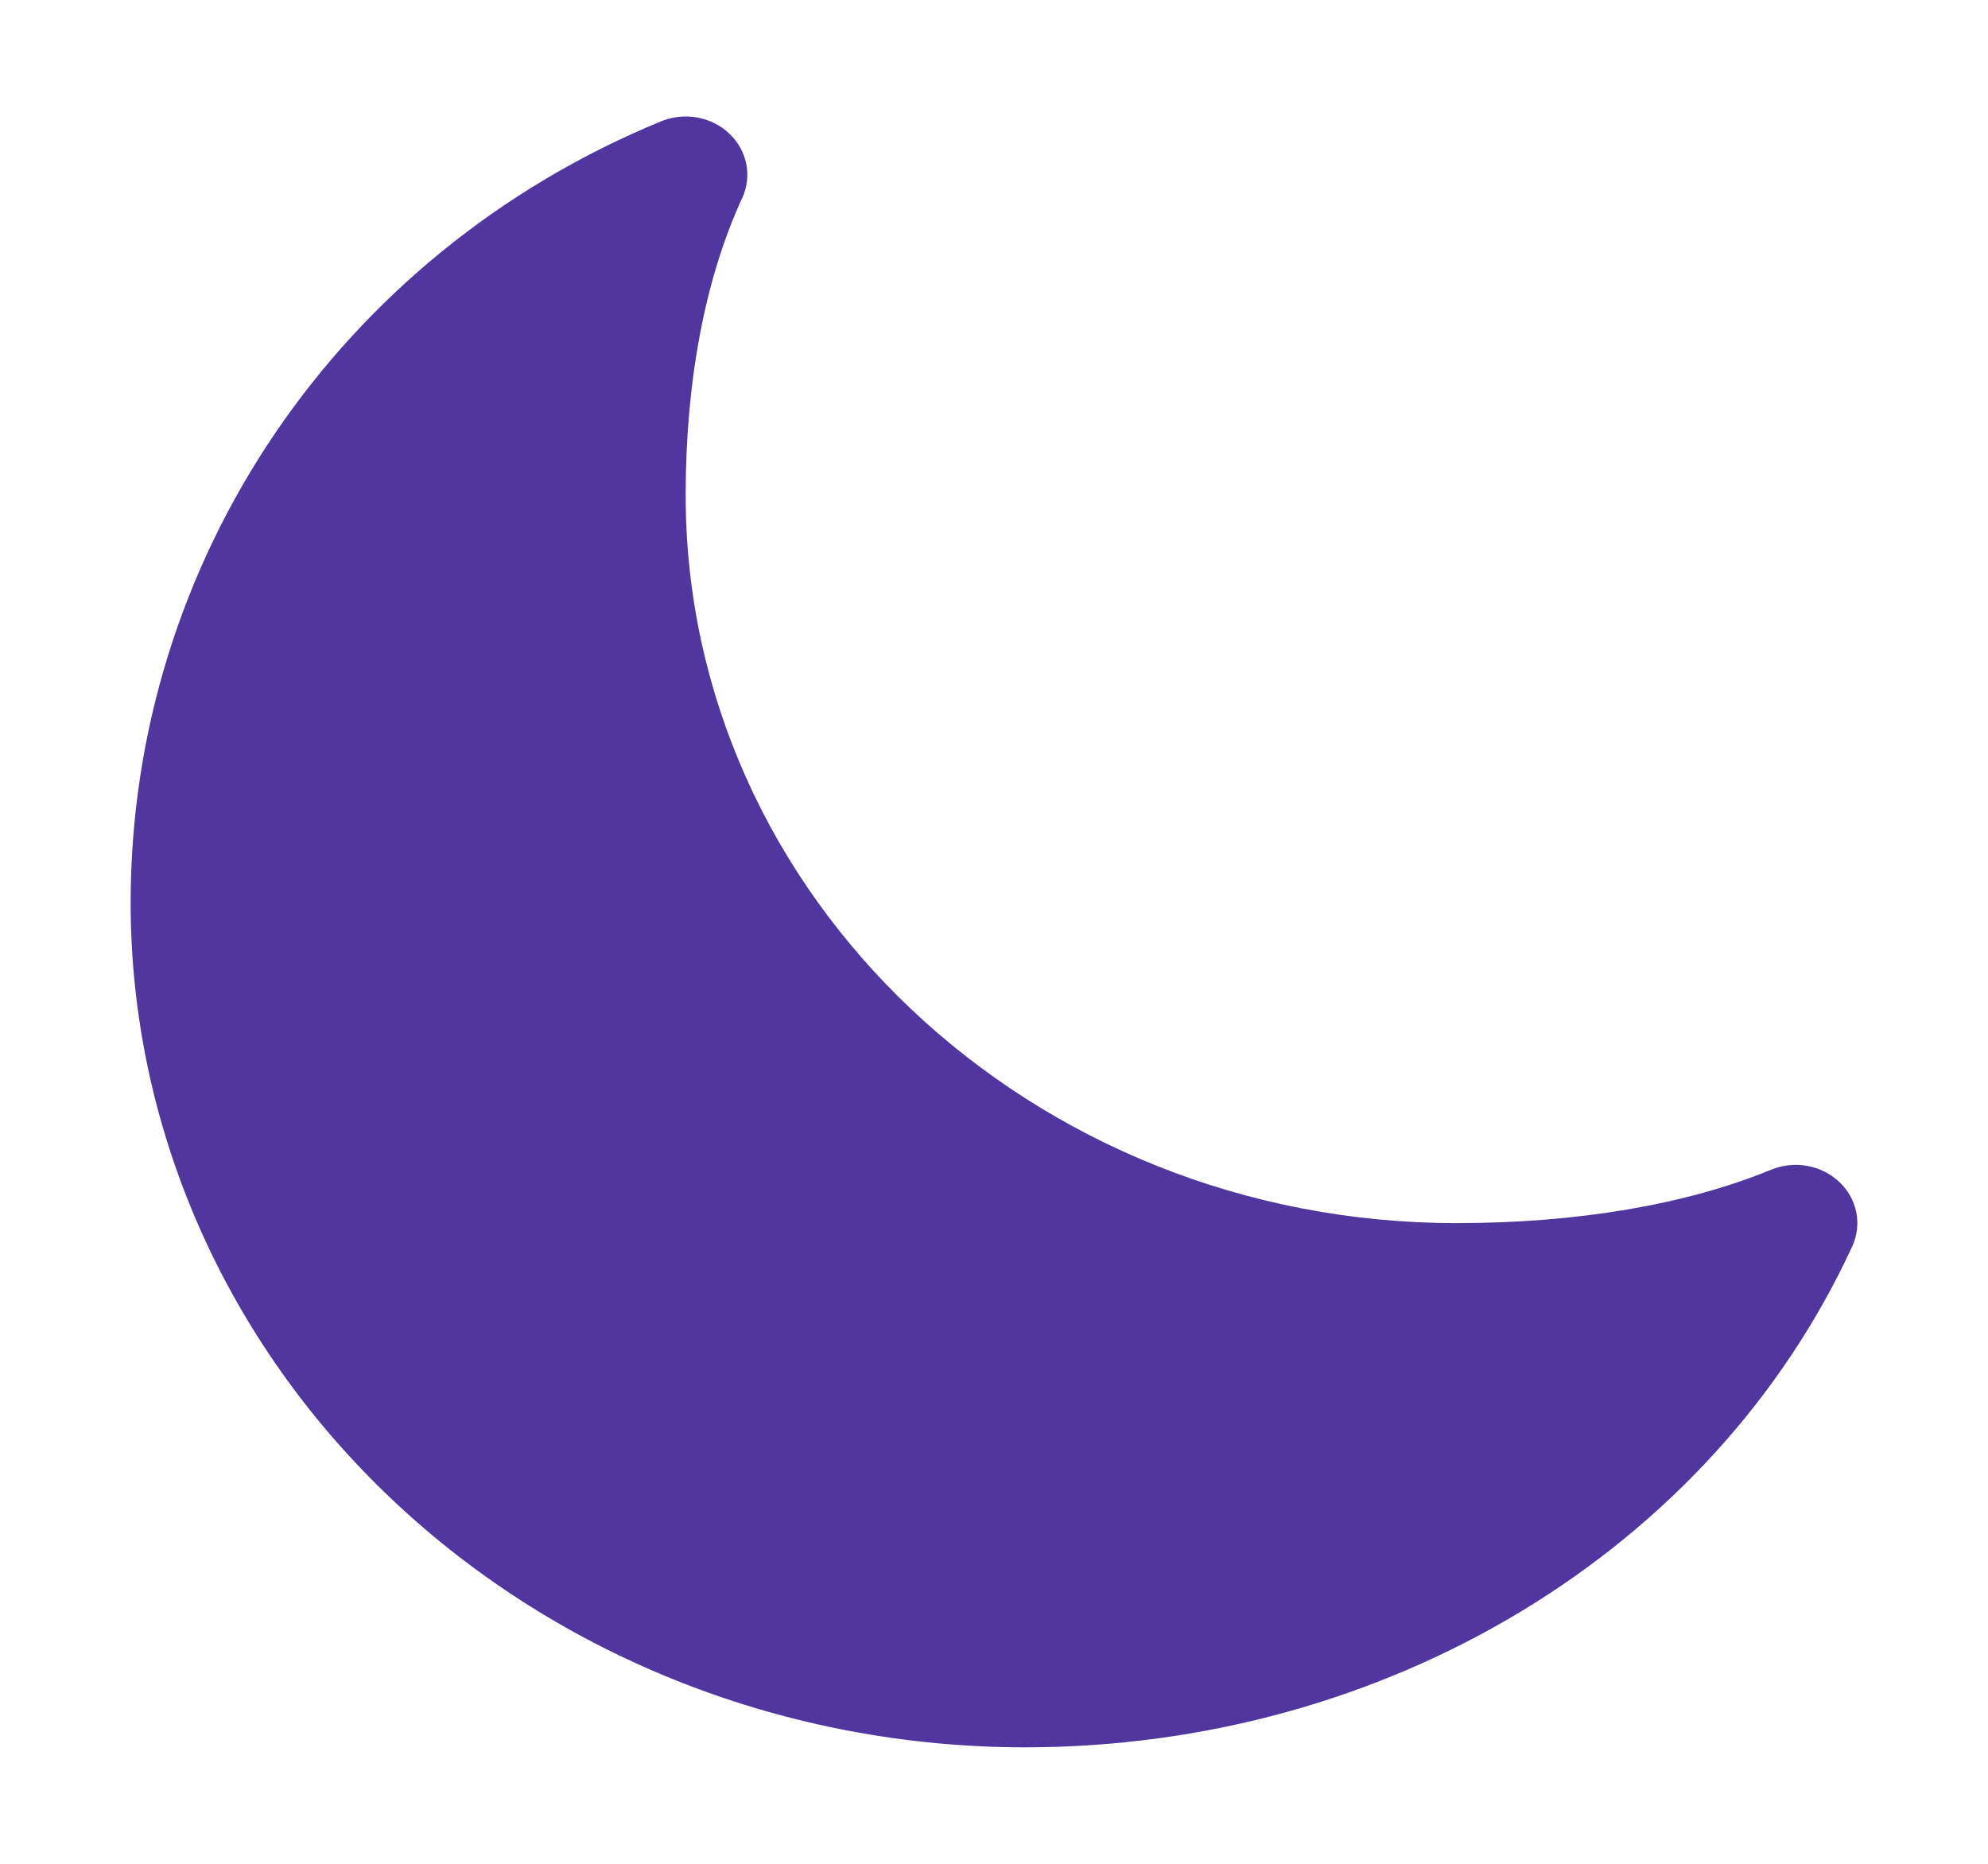
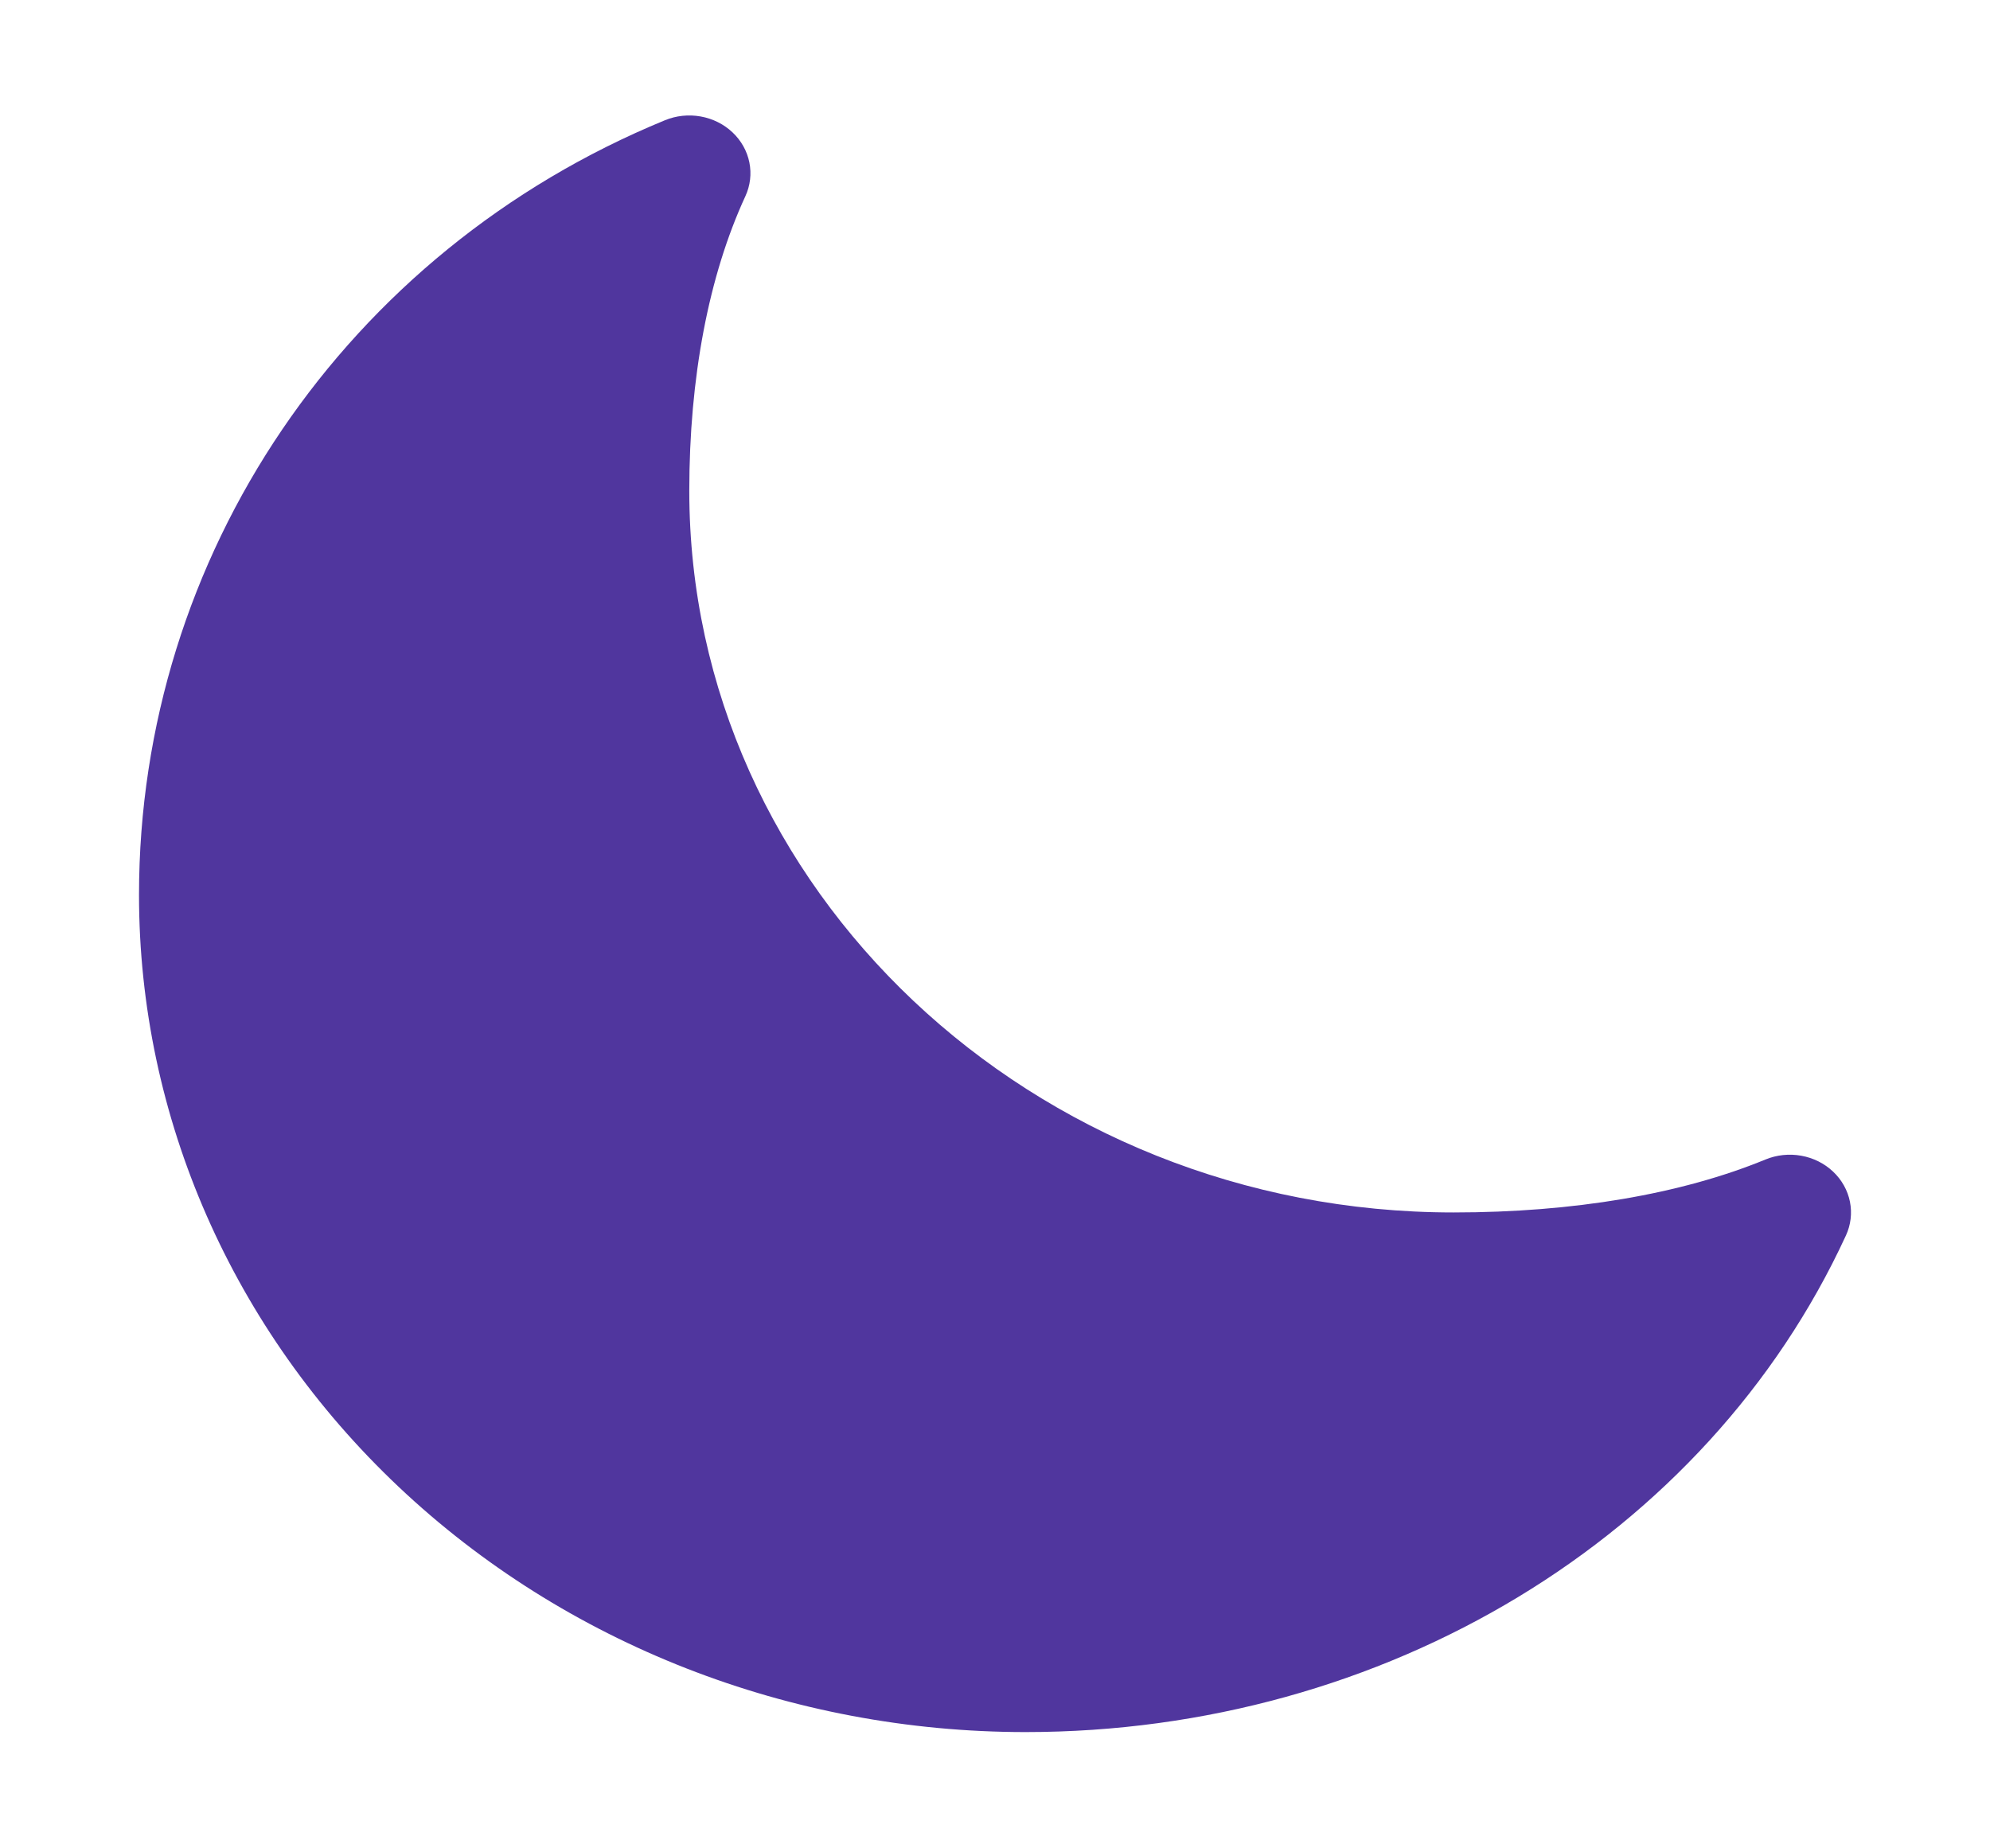
- <svg xmlns="http://www.w3.org/2000/svg" width="64" height="60" viewBox="0 0 72 68" fill="none">
+ <svg xmlns="http://www.w3.org/2000/svg" width="56" height="52" viewBox="0 0 72 68" fill="none">
  <path d="M37.125 63.75C28.472 63.75 20.174 60.504 14.056 54.725C7.937 48.947 4.5 41.11 4.5 32.938C4.5 20.453 12.094 9.26 23.851 4.427C24.266 4.256 24.725 4.207 25.169 4.287C25.613 4.366 26.022 4.57 26.341 4.872C26.661 5.174 26.877 5.56 26.961 5.979C27.045 6.399 26.994 6.832 26.813 7.224C25.463 10.151 24.75 13.9 24.75 18.063C24.75 32.709 37.367 44.625 52.875 44.625C57.282 44.625 61.252 43.952 64.351 42.677C64.766 42.506 65.225 42.457 65.669 42.537C66.113 42.616 66.522 42.82 66.841 43.122C67.161 43.424 67.377 43.81 67.461 44.229C67.545 44.649 67.494 45.082 67.313 45.474C62.196 56.578 50.344 63.75 37.125 63.75Z" fill="#50369E" />
</svg>
